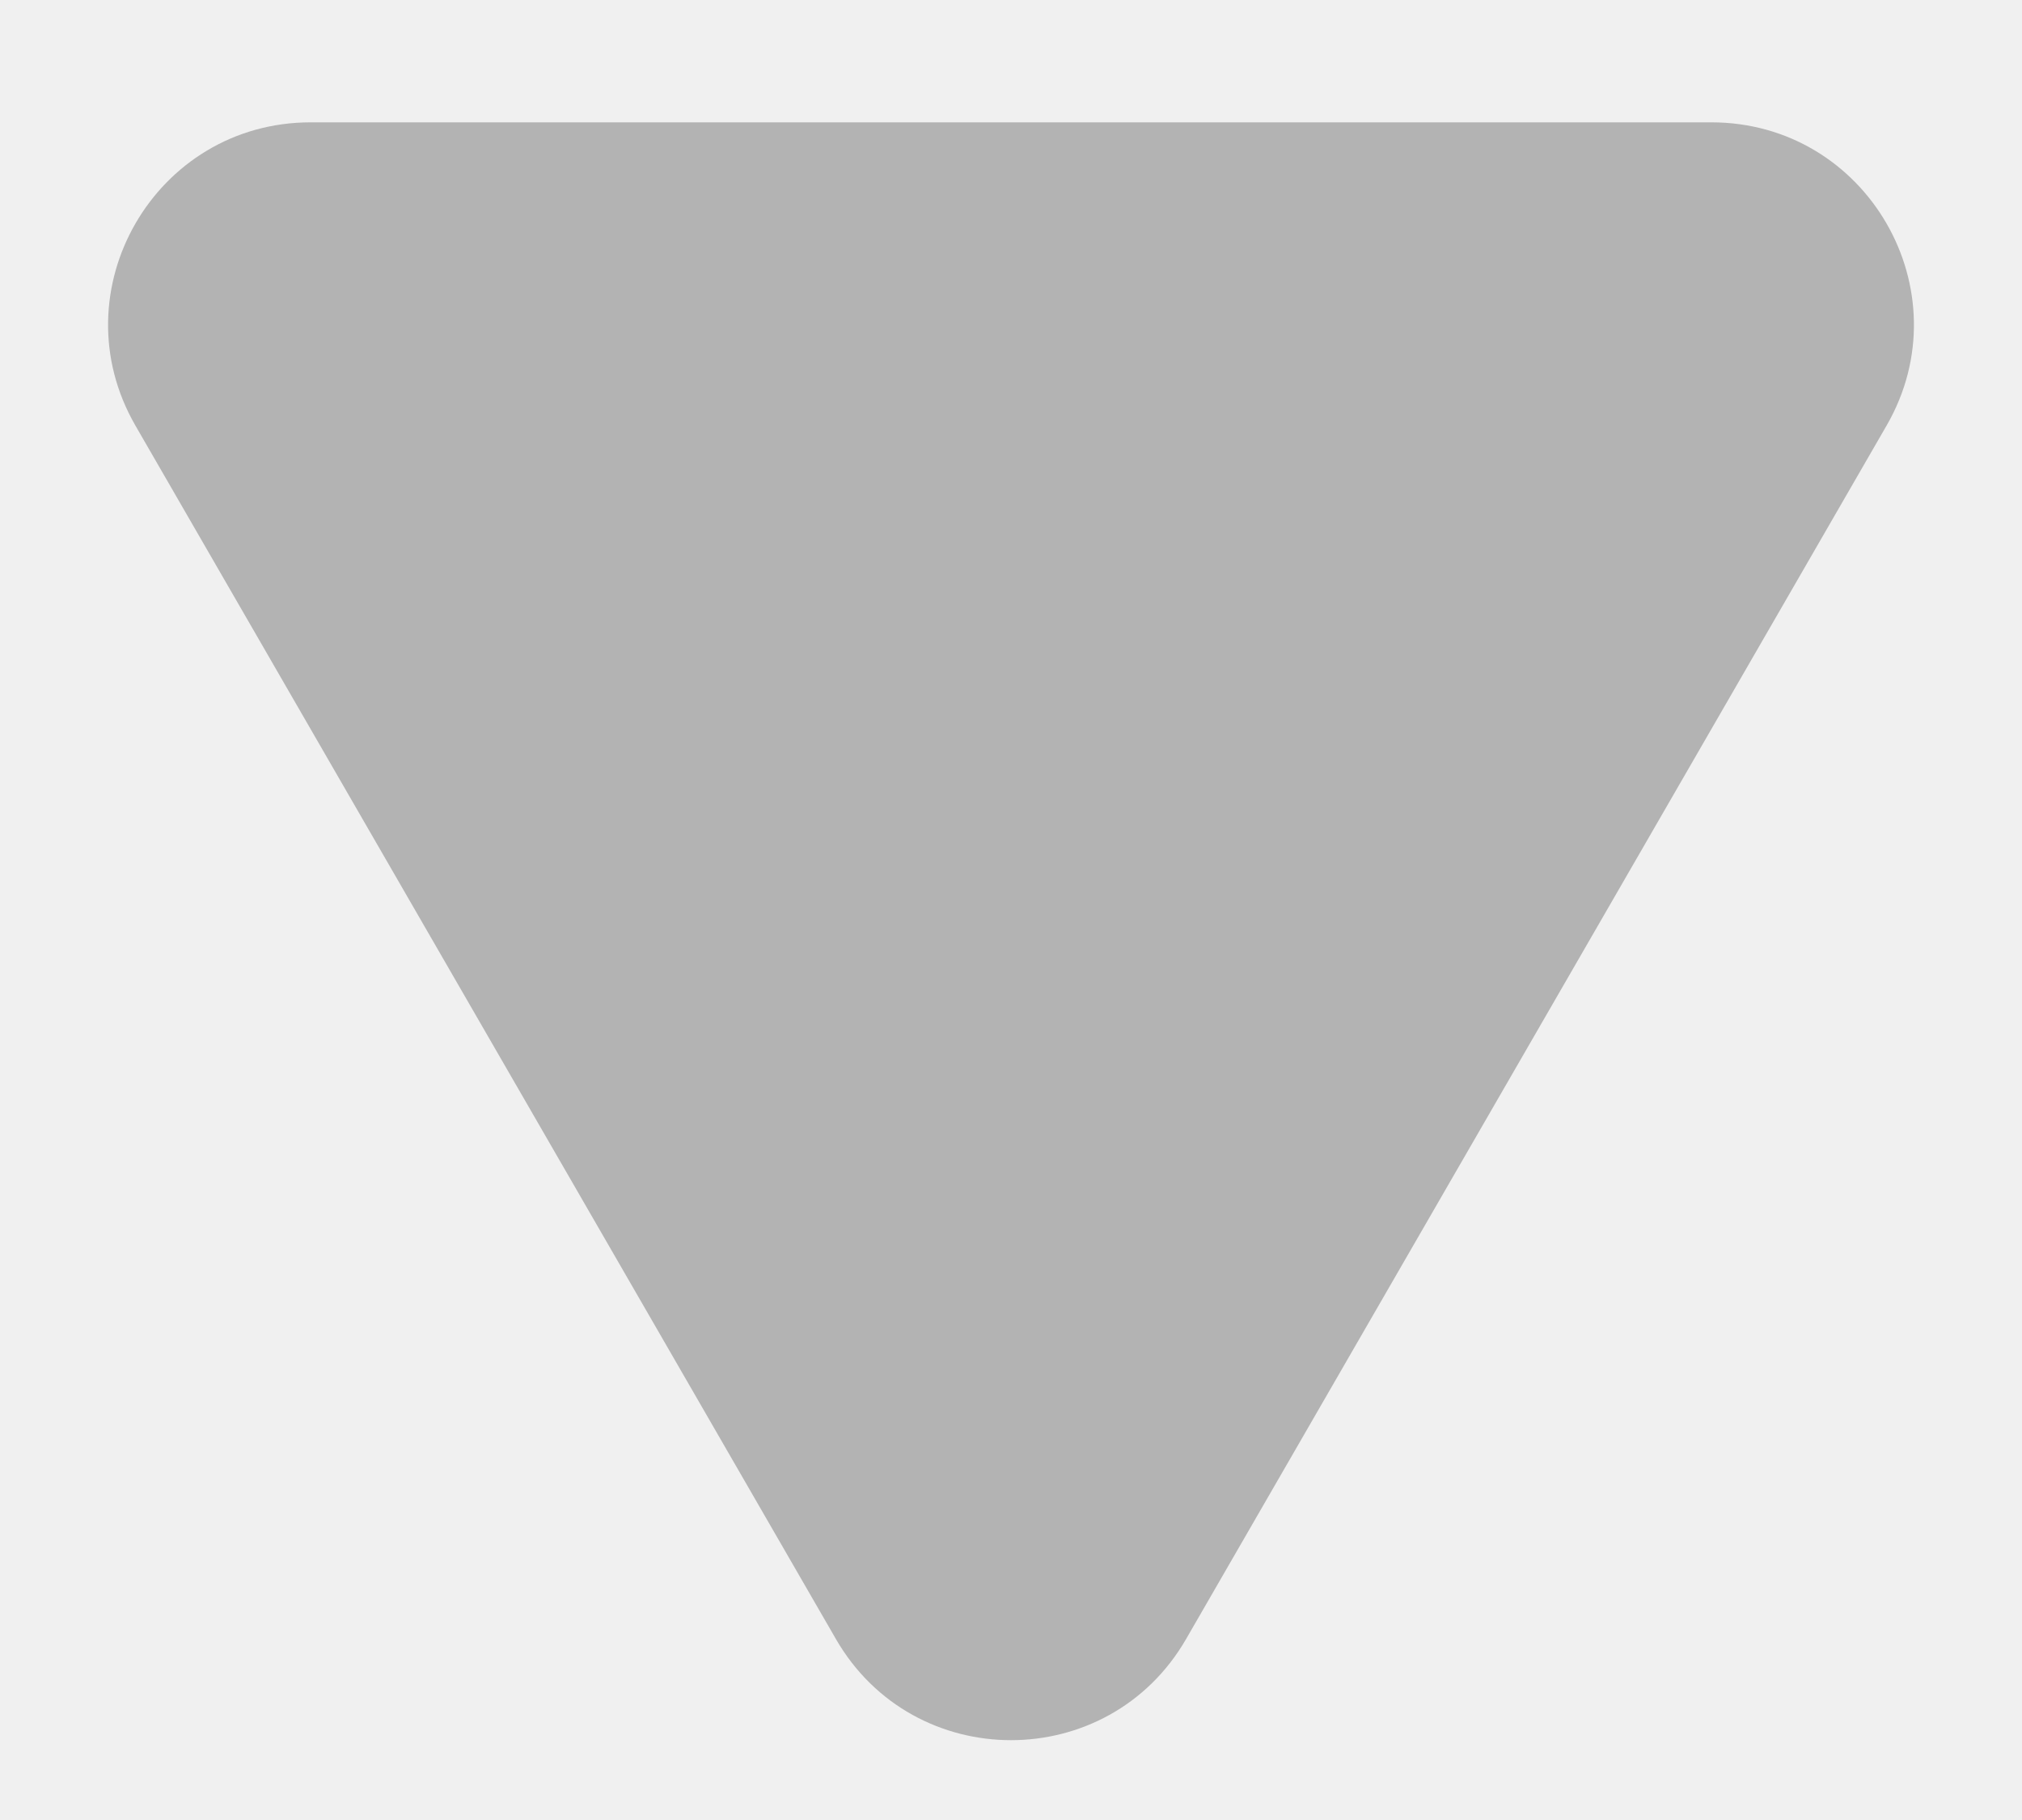
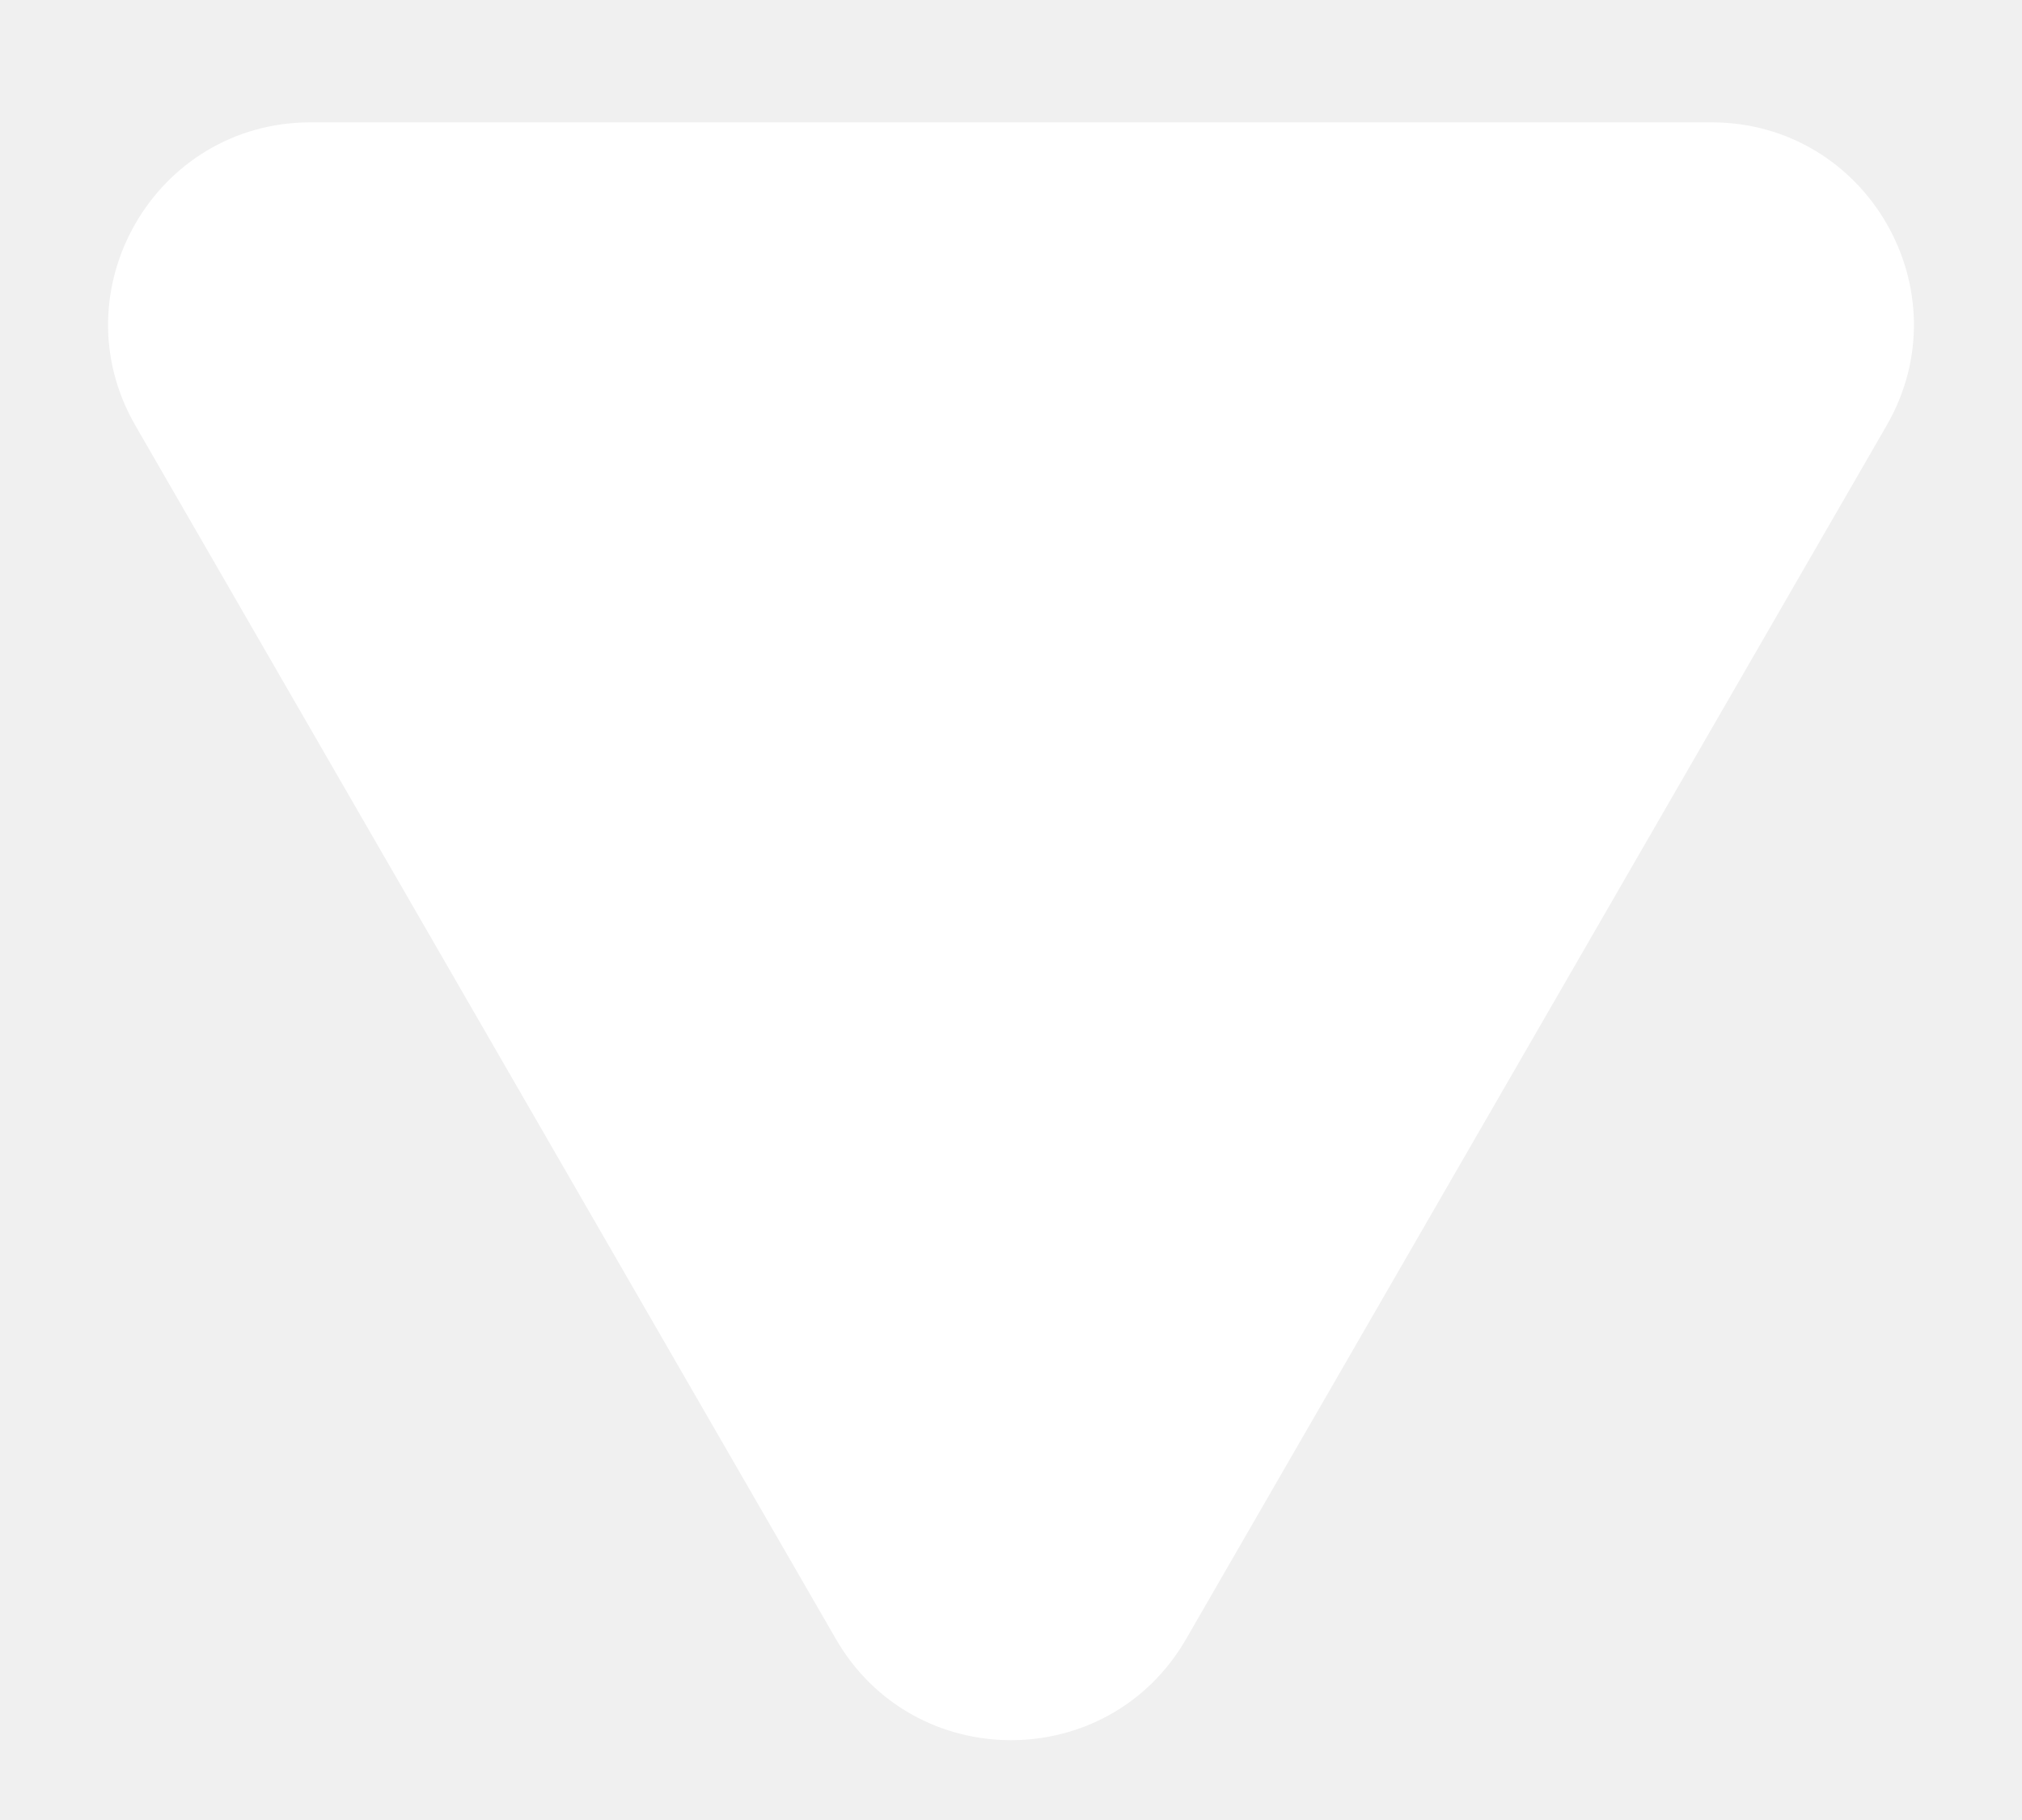
- <svg xmlns="http://www.w3.org/2000/svg" width="10" height="9" viewBox="0 0 10 9" fill="#b3b3b3">
+ <svg xmlns="http://www.w3.org/2000/svg" width="10" height="9" viewBox="0 0 10 9" fill="#fff">
  <path d="M5.866 8.105C5.481 8.772 4.519 8.772 4.134 8.105L0.67 2.105C0.285 1.439 0.766 0.605 1.536 0.605L8.464 0.605C9.234 0.605 9.715 1.439 9.33 2.105L5.866 8.105Z" />
</svg>
